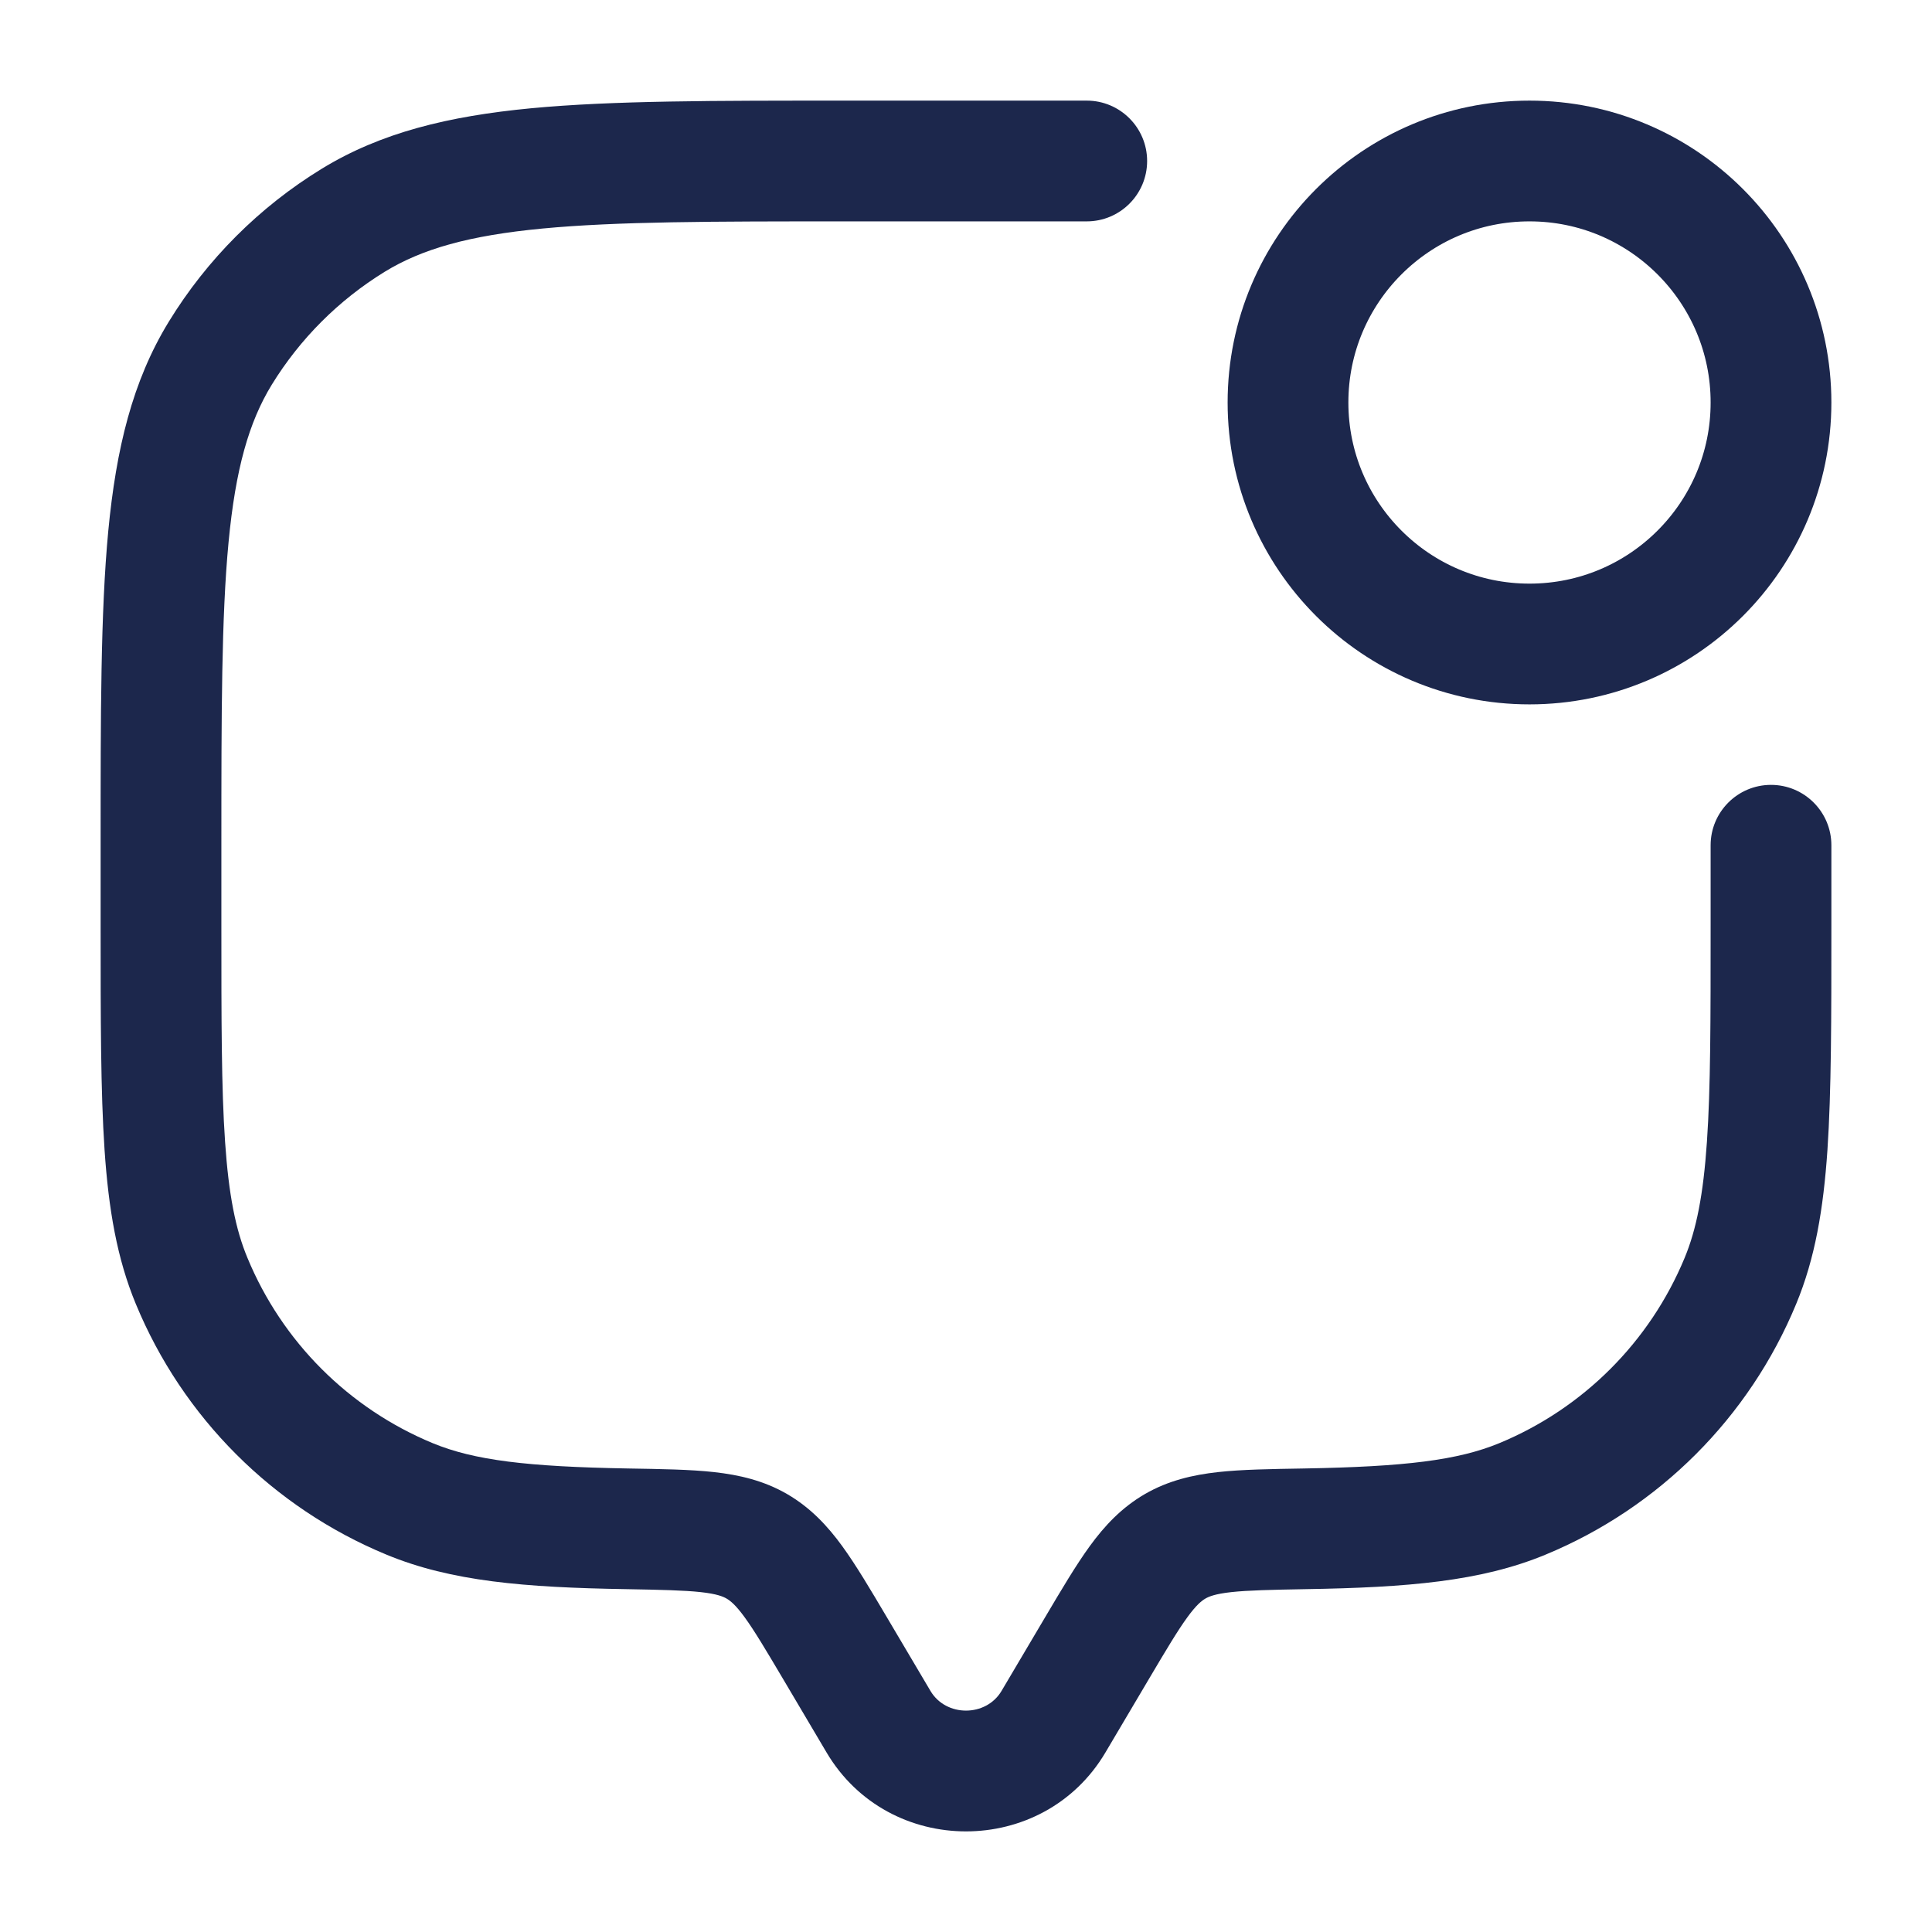
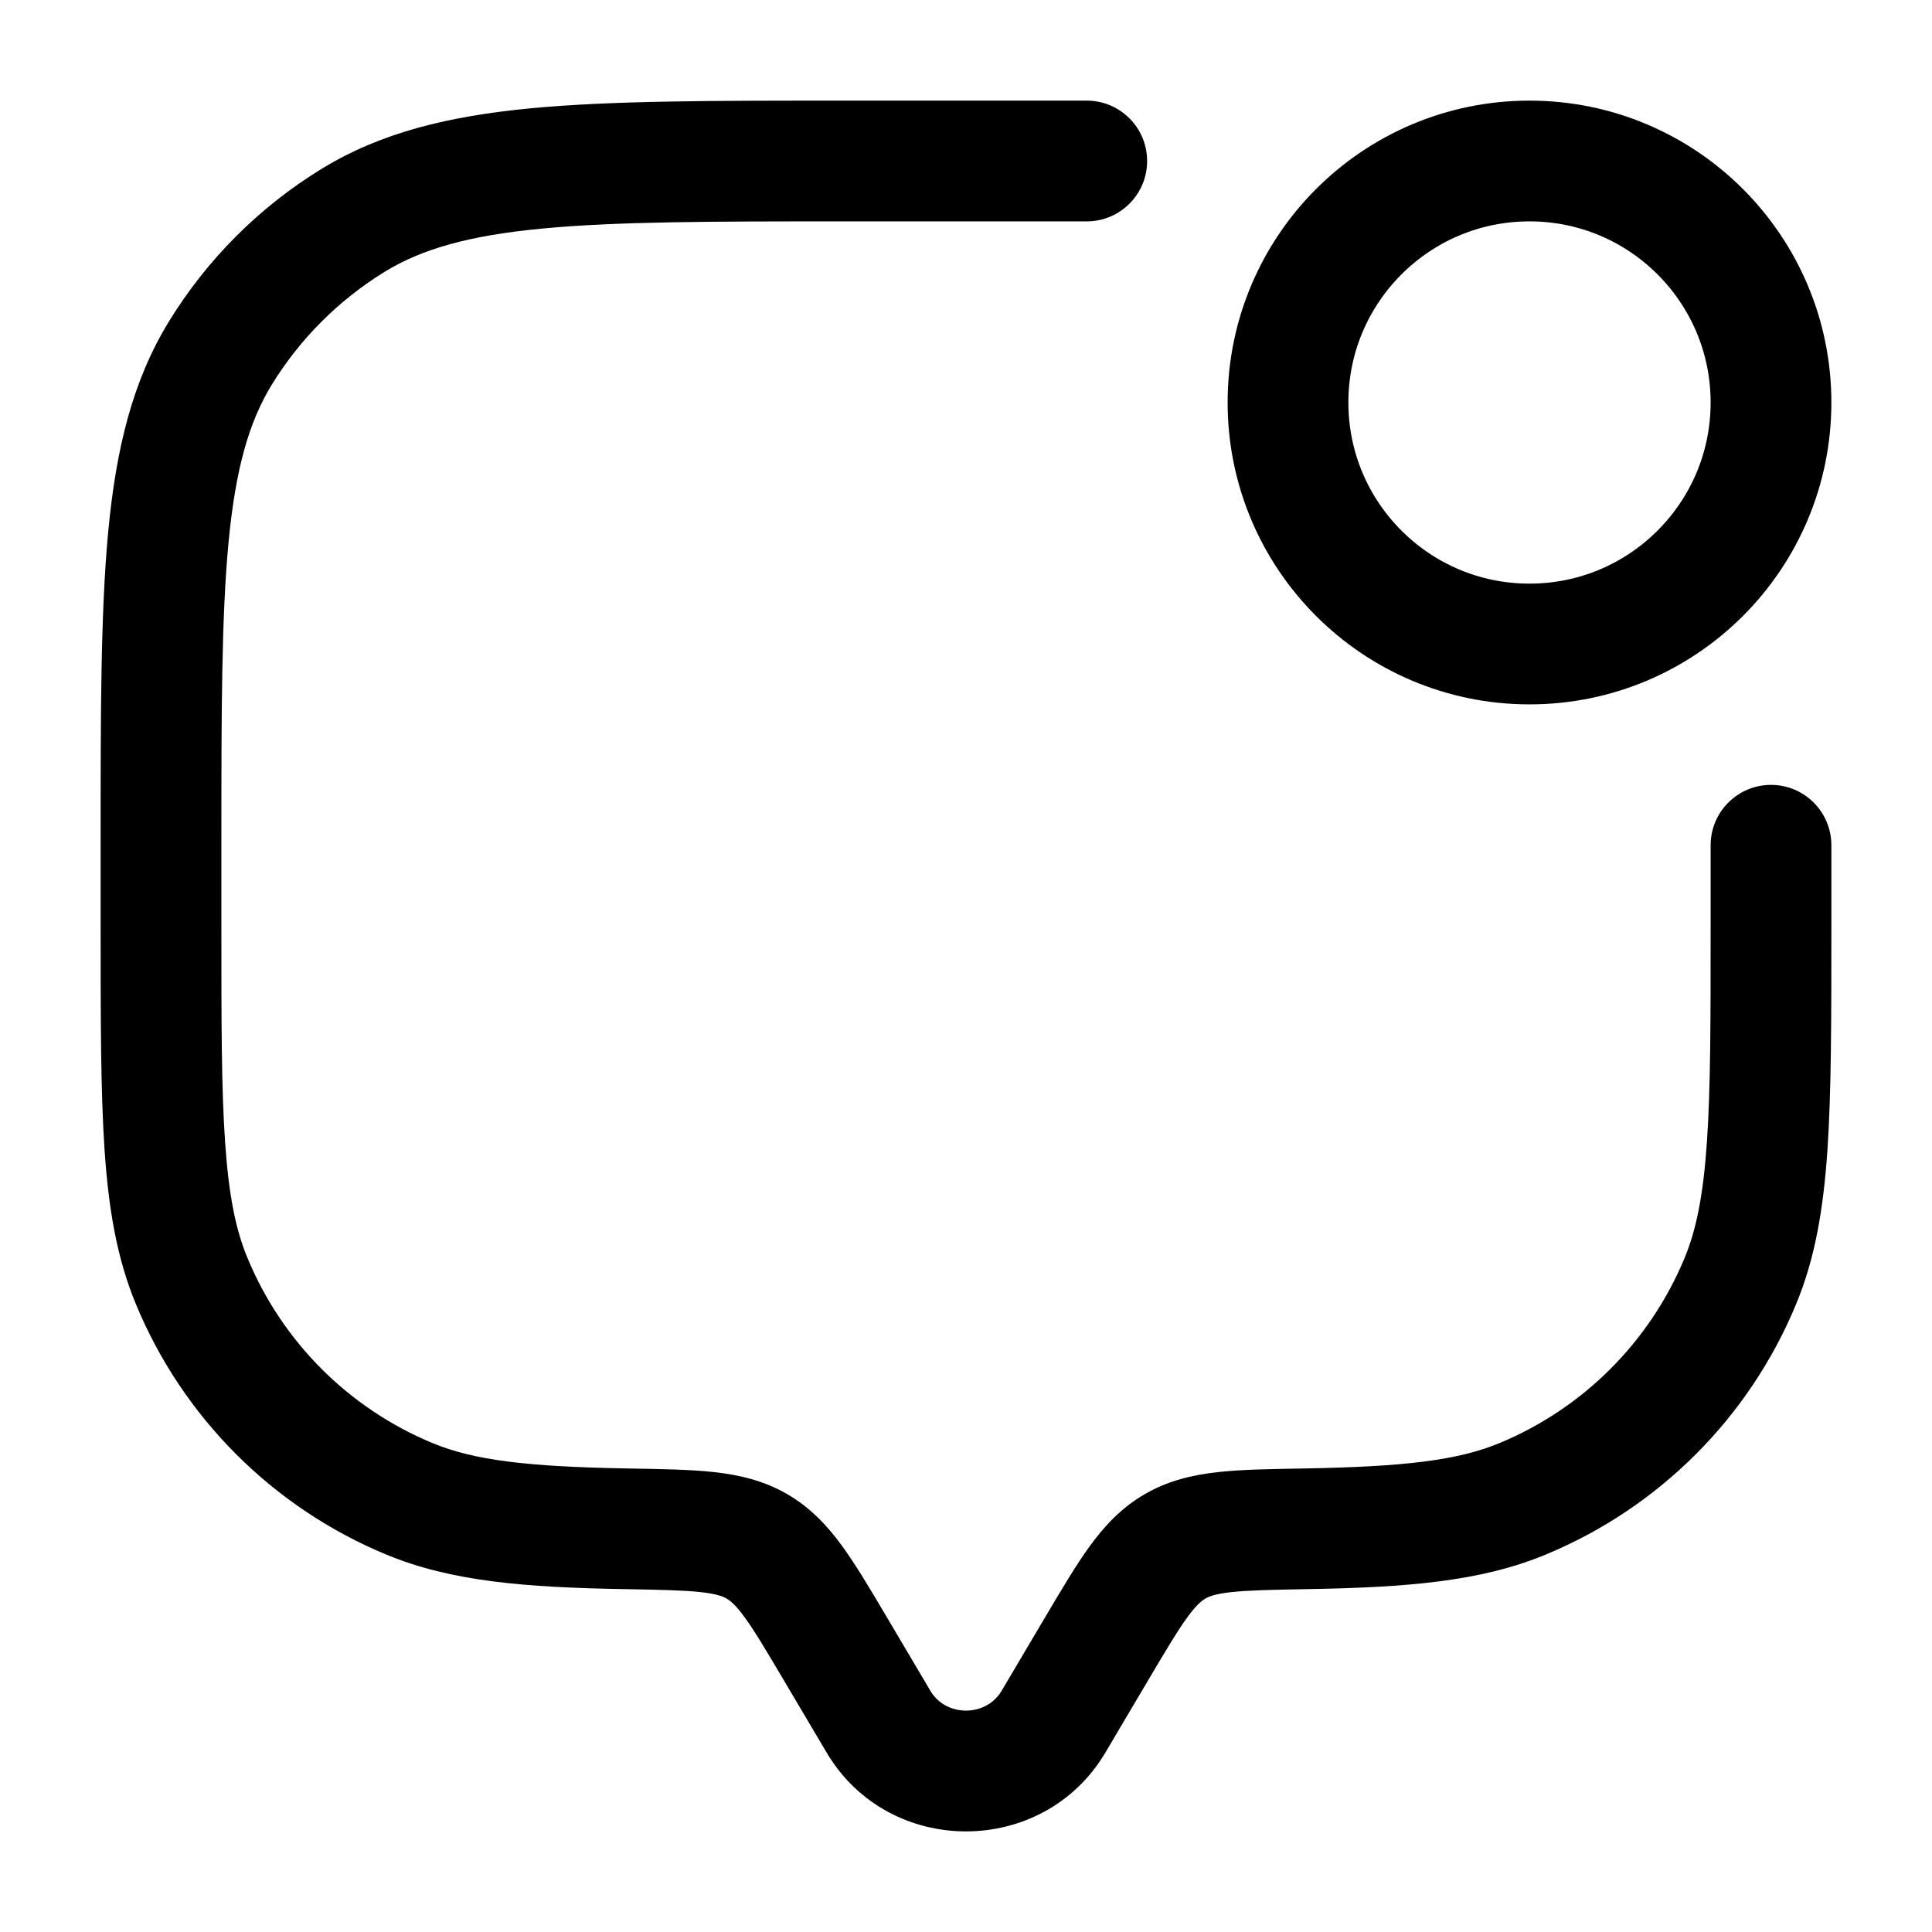
<svg xmlns="http://www.w3.org/2000/svg" width="24" height="24" viewBox="0 0 24 24" fill="none">
-   <path d="M13.087 21.388L13.732 21.77V21.77L13.087 21.388ZM13.629 20.472L12.983 20.09V20.09L13.629 20.472ZM10.371 20.472L9.726 20.854H9.726L10.371 20.472ZM10.913 21.388L11.559 21.006V21.006L10.913 21.388ZM13.5 2.75C13.914 2.75 14.25 2.414 14.25 2C14.25 1.586 13.914 1.25 13.5 1.25V2V2.75ZM22.75 10.5C22.75 10.086 22.414 9.75 22 9.75C21.586 9.75 21.25 10.086 21.25 10.5H22H22.75ZM2.381 15.913L3.074 15.626V15.626L2.381 15.913ZM7.79 18.991L7.777 19.741V19.741L7.79 18.991ZM5.087 18.619L4.8 19.312H4.8L5.087 18.619ZM21.619 15.913L22.312 16.2V16.2L21.619 15.913ZM16.21 18.991L16.198 18.242V18.242L16.21 18.991ZM18.913 18.619L19.2 19.312H19.2L18.913 18.619ZM4.388 2.737L3.996 2.097V2.097L4.388 2.737ZM2.737 4.388L2.097 3.996H2.097L2.737 4.388ZM9.403 19.21L9.78 18.561L9.78 18.561L9.403 19.21ZM13.087 21.388L13.732 21.77L14.274 20.854L13.629 20.472L12.983 20.09L12.441 21.006L13.087 21.388ZM10.371 20.472L9.726 20.854L10.268 21.77L10.913 21.388L11.559 21.006L11.017 20.09L10.371 20.472ZM13.087 21.388L12.441 21.006C12.248 21.331 11.752 21.331 11.559 21.006L10.913 21.388L10.268 21.77C11.041 23.077 12.959 23.077 13.732 21.77L13.087 21.388ZM10.5 2V2.75H13.5V2V1.25H10.5V2ZM22 10.5H21.25V11.5H22H22.75V10.5H22ZM2 11.5H2.75V10.5H2H1.25V11.5H2ZM2 11.5H1.25C1.25 12.655 1.25 13.558 1.299 14.287C1.349 15.022 1.453 15.634 1.688 16.2L2.381 15.913L3.074 15.626C2.927 15.274 2.841 14.844 2.796 14.185C2.75 13.519 2.75 12.675 2.75 11.5H2ZM7.79 18.991L7.803 18.242C6.547 18.22 5.889 18.14 5.374 17.927L5.087 18.619L4.8 19.312C5.605 19.646 6.521 19.72 7.777 19.741L7.79 18.991ZM2.381 15.913L1.688 16.2C2.271 17.609 3.391 18.729 4.8 19.312L5.087 18.619L5.374 17.927C4.332 17.495 3.505 16.668 3.074 15.626L2.381 15.913ZM22 11.5H21.25C21.25 12.675 21.25 13.519 21.204 14.185C21.159 14.844 21.073 15.274 20.927 15.626L21.619 15.913L22.312 16.2C22.547 15.634 22.651 15.022 22.701 14.287C22.75 13.558 22.75 12.655 22.75 11.5H22ZM16.21 18.991L16.223 19.741C17.479 19.72 18.395 19.646 19.2 19.312L18.913 18.619L18.626 17.927C18.111 18.14 17.453 18.22 16.198 18.242L16.21 18.991ZM21.619 15.913L20.927 15.626C20.495 16.668 19.668 17.495 18.626 17.927L18.913 18.619L19.2 19.312C20.609 18.729 21.729 17.609 22.312 16.2L21.619 15.913ZM10.5 2V1.25C8.878 1.25 7.609 1.249 6.596 1.345C5.573 1.443 4.734 1.645 3.996 2.097L4.388 2.737L4.779 3.376C5.243 3.092 5.824 2.926 6.738 2.839C7.663 2.751 8.849 2.75 10.5 2.75V2ZM2 10.5H2.75C2.75 8.849 2.751 7.663 2.839 6.738C2.926 5.824 3.092 5.243 3.376 4.779L2.737 4.388L2.097 3.996C1.645 4.734 1.443 5.573 1.345 6.596C1.249 7.609 1.25 8.878 1.25 10.5H2ZM4.388 2.737L3.996 2.097C3.222 2.571 2.571 3.222 2.097 3.996L2.737 4.388L3.376 4.779C3.727 4.208 4.208 3.727 4.779 3.376L4.388 2.737ZM10.371 20.472L11.017 20.09C10.814 19.747 10.635 19.444 10.462 19.206C10.28 18.956 10.07 18.73 9.78 18.561L9.403 19.21L9.026 19.858C9.073 19.886 9.138 19.936 9.25 20.09C9.371 20.256 9.508 20.486 9.726 20.854L10.371 20.472ZM7.79 18.991L7.777 19.741C8.216 19.749 8.494 19.755 8.706 19.778C8.904 19.8 8.981 19.832 9.026 19.858L9.403 19.21L9.78 18.561C9.487 18.391 9.182 18.322 8.871 18.287C8.573 18.254 8.214 18.249 7.803 18.242L7.79 18.991ZM13.629 20.472L14.274 20.854C14.492 20.486 14.629 20.256 14.75 20.09C14.862 19.936 14.927 19.886 14.974 19.858L14.597 19.21L14.22 18.561C13.93 18.73 13.72 18.956 13.538 19.206C13.365 19.444 13.186 19.747 12.983 20.09L13.629 20.472ZM16.21 18.991L16.198 18.242C15.786 18.249 15.427 18.254 15.129 18.287C14.818 18.322 14.513 18.391 14.22 18.561L14.597 19.21L14.974 19.858C15.019 19.832 15.096 19.8 15.294 19.778C15.506 19.755 15.784 19.749 16.223 19.741L16.21 18.991Z" fill="#1C274C" />
-   <circle cx="19" cy="5" r="3" stroke="#1C274C" stroke-width="1.5" />
+   <path d="M13.087 21.388L13.732 21.77V21.77L13.087 21.388ZM13.629 20.472L12.983 20.09V20.09L13.629 20.472ZM10.371 20.472L9.726 20.854H9.726L10.371 20.472ZM10.913 21.388L11.559 21.006V21.006L10.913 21.388ZM13.5 2.75C13.914 2.75 14.25 2.414 14.25 2C14.25 1.586 13.914 1.25 13.5 1.25V2V2.75ZM22.75 10.5C22.75 10.086 22.414 9.75 22 9.75C21.586 9.75 21.25 10.086 21.25 10.5H22H22.75ZM2.381 15.913L3.074 15.626V15.626L2.381 15.913ZM7.79 18.991L7.777 19.741V19.741L7.79 18.991ZM5.087 18.619L4.8 19.312H4.8L5.087 18.619ZM21.619 15.913L22.312 16.2V16.2L21.619 15.913ZM16.21 18.991L16.198 18.242V18.242L16.21 18.991ZM18.913 18.619L19.2 19.312H19.2L18.913 18.619ZM4.388 2.737L3.996 2.097V2.097L4.388 2.737ZM2.737 4.388L2.097 3.996H2.097L2.737 4.388ZM9.403 19.21L9.78 18.561L9.78 18.561L9.403 19.21ZM13.087 21.388L13.732 21.77L14.274 20.854L13.629 20.472L12.983 20.09L12.441 21.006L13.087 21.388ZM10.371 20.472L9.726 20.854L10.268 21.77L10.913 21.388L11.559 21.006L11.017 20.09L10.371 20.472ZM13.087 21.388L12.441 21.006C12.248 21.331 11.752 21.331 11.559 21.006L10.913 21.388L10.268 21.77C11.041 23.077 12.959 23.077 13.732 21.77L13.087 21.388ZM10.5 2V2.75H13.5V2V1.25H10.5V2ZM22 10.5H21.25V11.5H22H22.75V10.5H22ZM2 11.5H2.75V10.5H2H1.25V11.5H2ZM2 11.5H1.25C1.25 12.655 1.25 13.558 1.299 14.287C1.349 15.022 1.453 15.634 1.688 16.2L2.381 15.913L3.074 15.626C2.927 15.274 2.841 14.844 2.796 14.185C2.75 13.519 2.75 12.675 2.75 11.5H2ZM7.79 18.991L7.803 18.242C6.547 18.22 5.889 18.14 5.374 17.927L5.087 18.619L4.8 19.312C5.605 19.646 6.521 19.72 7.777 19.741L7.79 18.991ZM2.381 15.913L1.688 16.2C2.271 17.609 3.391 18.729 4.8 19.312L5.087 18.619L5.374 17.927C4.332 17.495 3.505 16.668 3.074 15.626L2.381 15.913ZM22 11.5H21.25C21.25 12.675 21.25 13.519 21.204 14.185C21.159 14.844 21.073 15.274 20.927 15.626L21.619 15.913L22.312 16.2C22.547 15.634 22.651 15.022 22.701 14.287C22.75 13.558 22.75 12.655 22.75 11.5H22ZM16.21 18.991L16.223 19.741C17.479 19.72 18.395 19.646 19.2 19.312L18.913 18.619L18.626 17.927C18.111 18.14 17.453 18.22 16.198 18.242L16.21 18.991ZM21.619 15.913L20.927 15.626C20.495 16.668 19.668 17.495 18.626 17.927L18.913 18.619L19.2 19.312C20.609 18.729 21.729 17.609 22.312 16.2L21.619 15.913ZM10.5 2V1.25C8.878 1.25 7.609 1.249 6.596 1.345C5.573 1.443 4.734 1.645 3.996 2.097L4.388 2.737L4.779 3.376C5.243 3.092 5.824 2.926 6.738 2.839C7.663 2.751 8.849 2.75 10.5 2.75V2ZM2 10.5H2.75C2.75 8.849 2.751 7.663 2.839 6.738C2.926 5.824 3.092 5.243 3.376 4.779L2.737 4.388L2.097 3.996C1.645 4.734 1.443 5.573 1.345 6.596C1.249 7.609 1.25 8.878 1.25 10.5H2ZM4.388 2.737L3.996 2.097C3.222 2.571 2.571 3.222 2.097 3.996L2.737 4.388L3.376 4.779C3.727 4.208 4.208 3.727 4.779 3.376L4.388 2.737ZM10.371 20.472L11.017 20.09C10.814 19.747 10.635 19.444 10.462 19.206C10.28 18.956 10.07 18.73 9.78 18.561L9.403 19.21L9.026 19.858C9.073 19.886 9.138 19.936 9.25 20.09C9.371 20.256 9.508 20.486 9.726 20.854L10.371 20.472ZM7.79 18.991L7.777 19.741C8.216 19.749 8.494 19.755 8.706 19.778C8.904 19.8 8.981 19.832 9.026 19.858L9.403 19.21L9.78 18.561C9.487 18.391 9.182 18.322 8.871 18.287C8.573 18.254 8.214 18.249 7.803 18.242L7.79 18.991ZM13.629 20.472L14.274 20.854C14.492 20.486 14.629 20.256 14.75 20.09C14.862 19.936 14.927 19.886 14.974 19.858L14.597 19.21L14.22 18.561C13.93 18.73 13.72 18.956 13.538 19.206C13.365 19.444 13.186 19.747 12.983 20.09L13.629 20.472ZM16.21 18.991L16.198 18.242C15.786 18.249 15.427 18.254 15.129 18.287C14.818 18.322 14.513 18.391 14.22 18.561L14.597 19.21L14.974 19.858C15.019 19.832 15.096 19.8 15.294 19.778C15.506 19.755 15.784 19.749 16.223 19.741L16.21 18.991Z" fill="currentColor" />
+   <circle cx="19" cy="5" r="3" stroke="currentColor" stroke-width="1.5" />
</svg>
